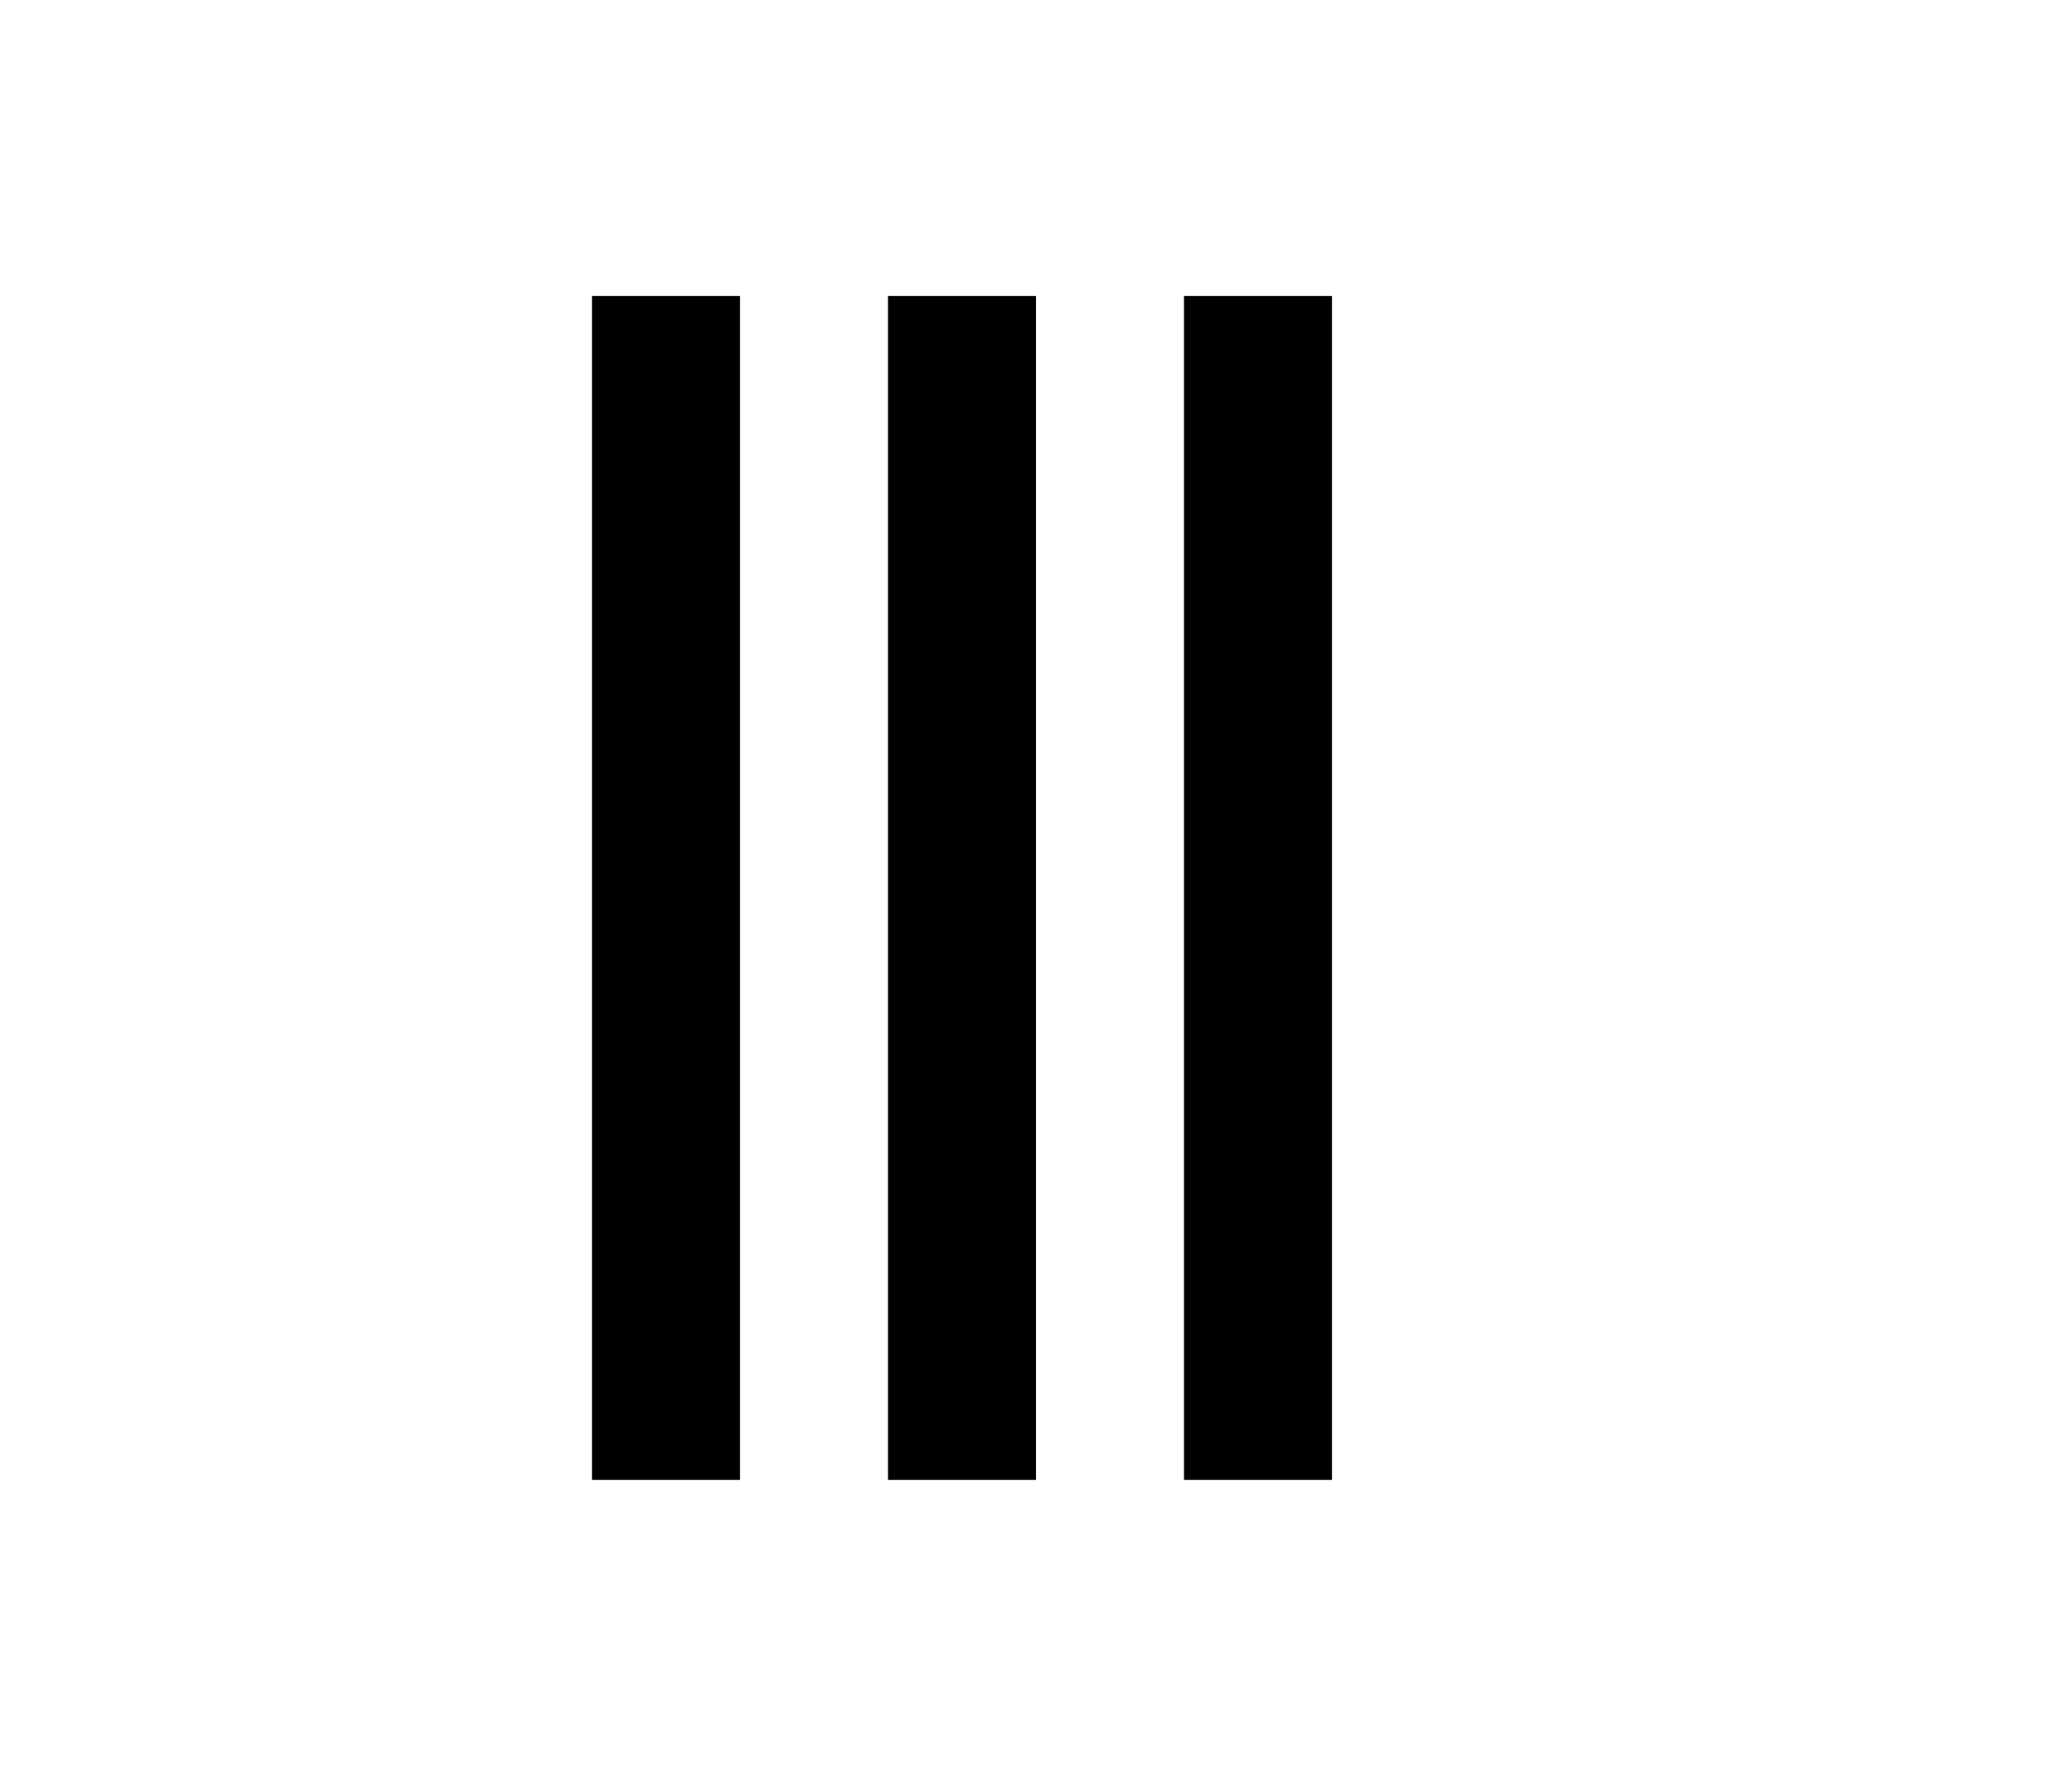
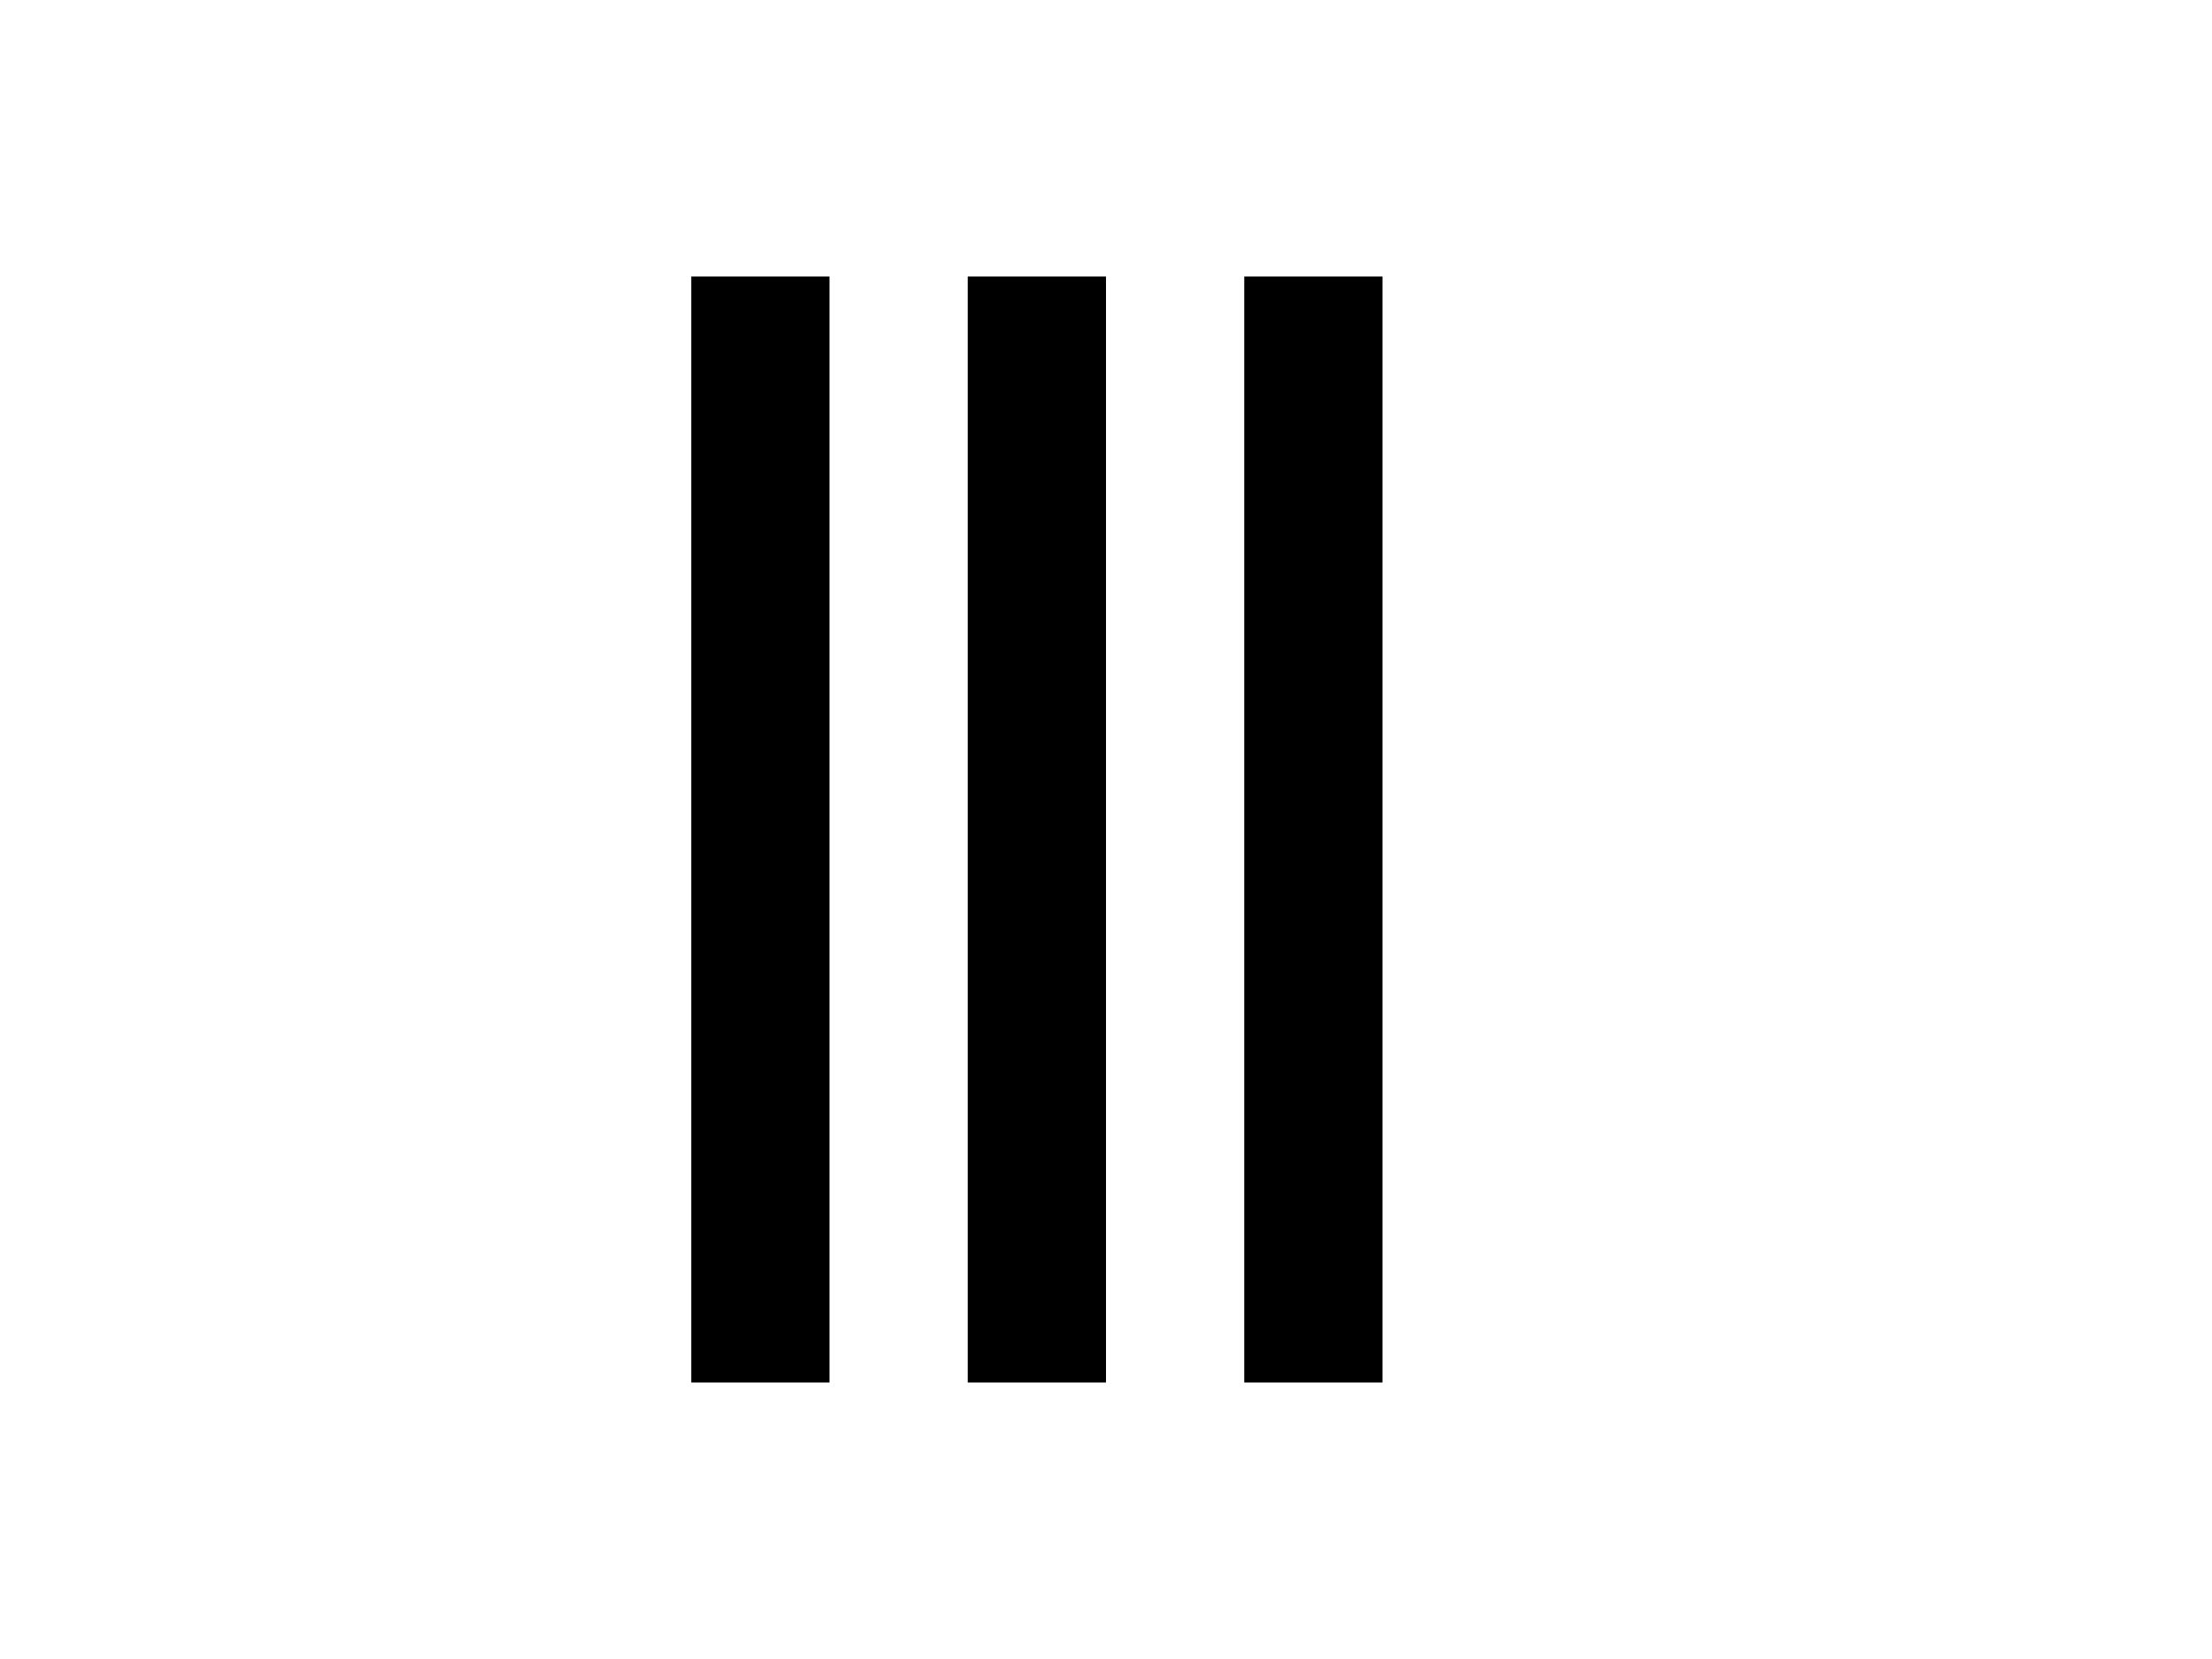
- <svg xmlns="http://www.w3.org/2000/svg" viewBox="0 0 14 12" width="14" height="12">
+ <svg xmlns="http://www.w3.org/2000/svg" viewBox="0 0 14 12" width="64" height="48">
  <path d="M 4 2 l 0 8 l 1 0 l 0 -8 l -1 0 m 2 0 l 0 8 l 1 0 l 0 -8 l 0 0 l -1 0 m 2 0 l 0 8 l 1 0 l 0 -8 l -1 0" />
</svg>
